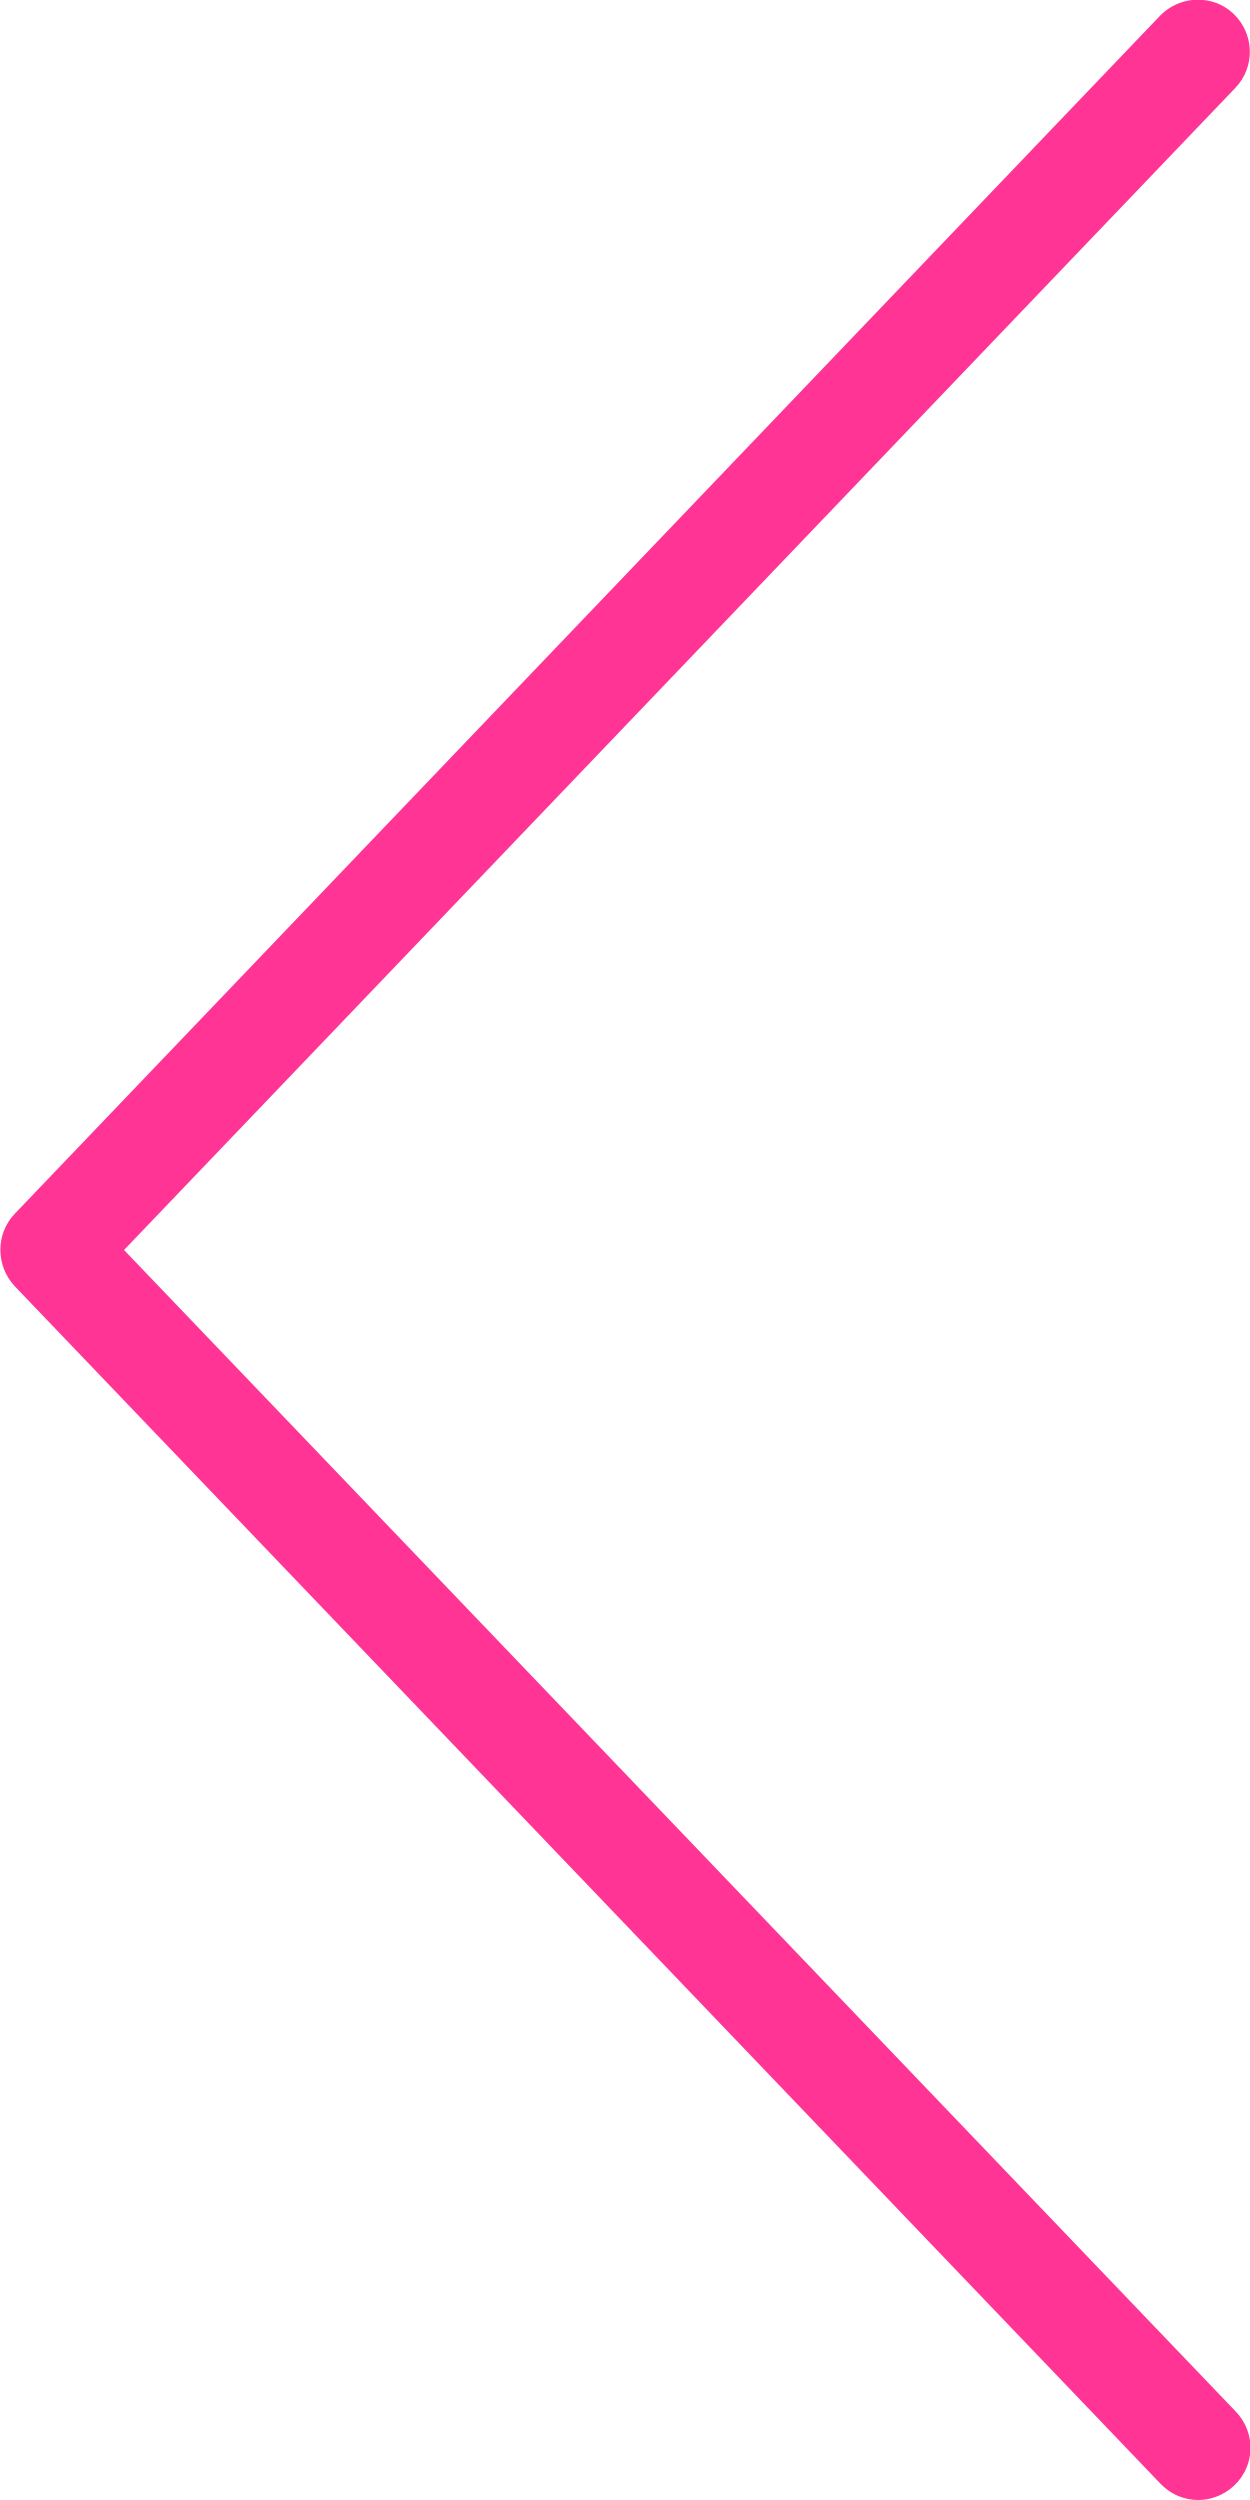
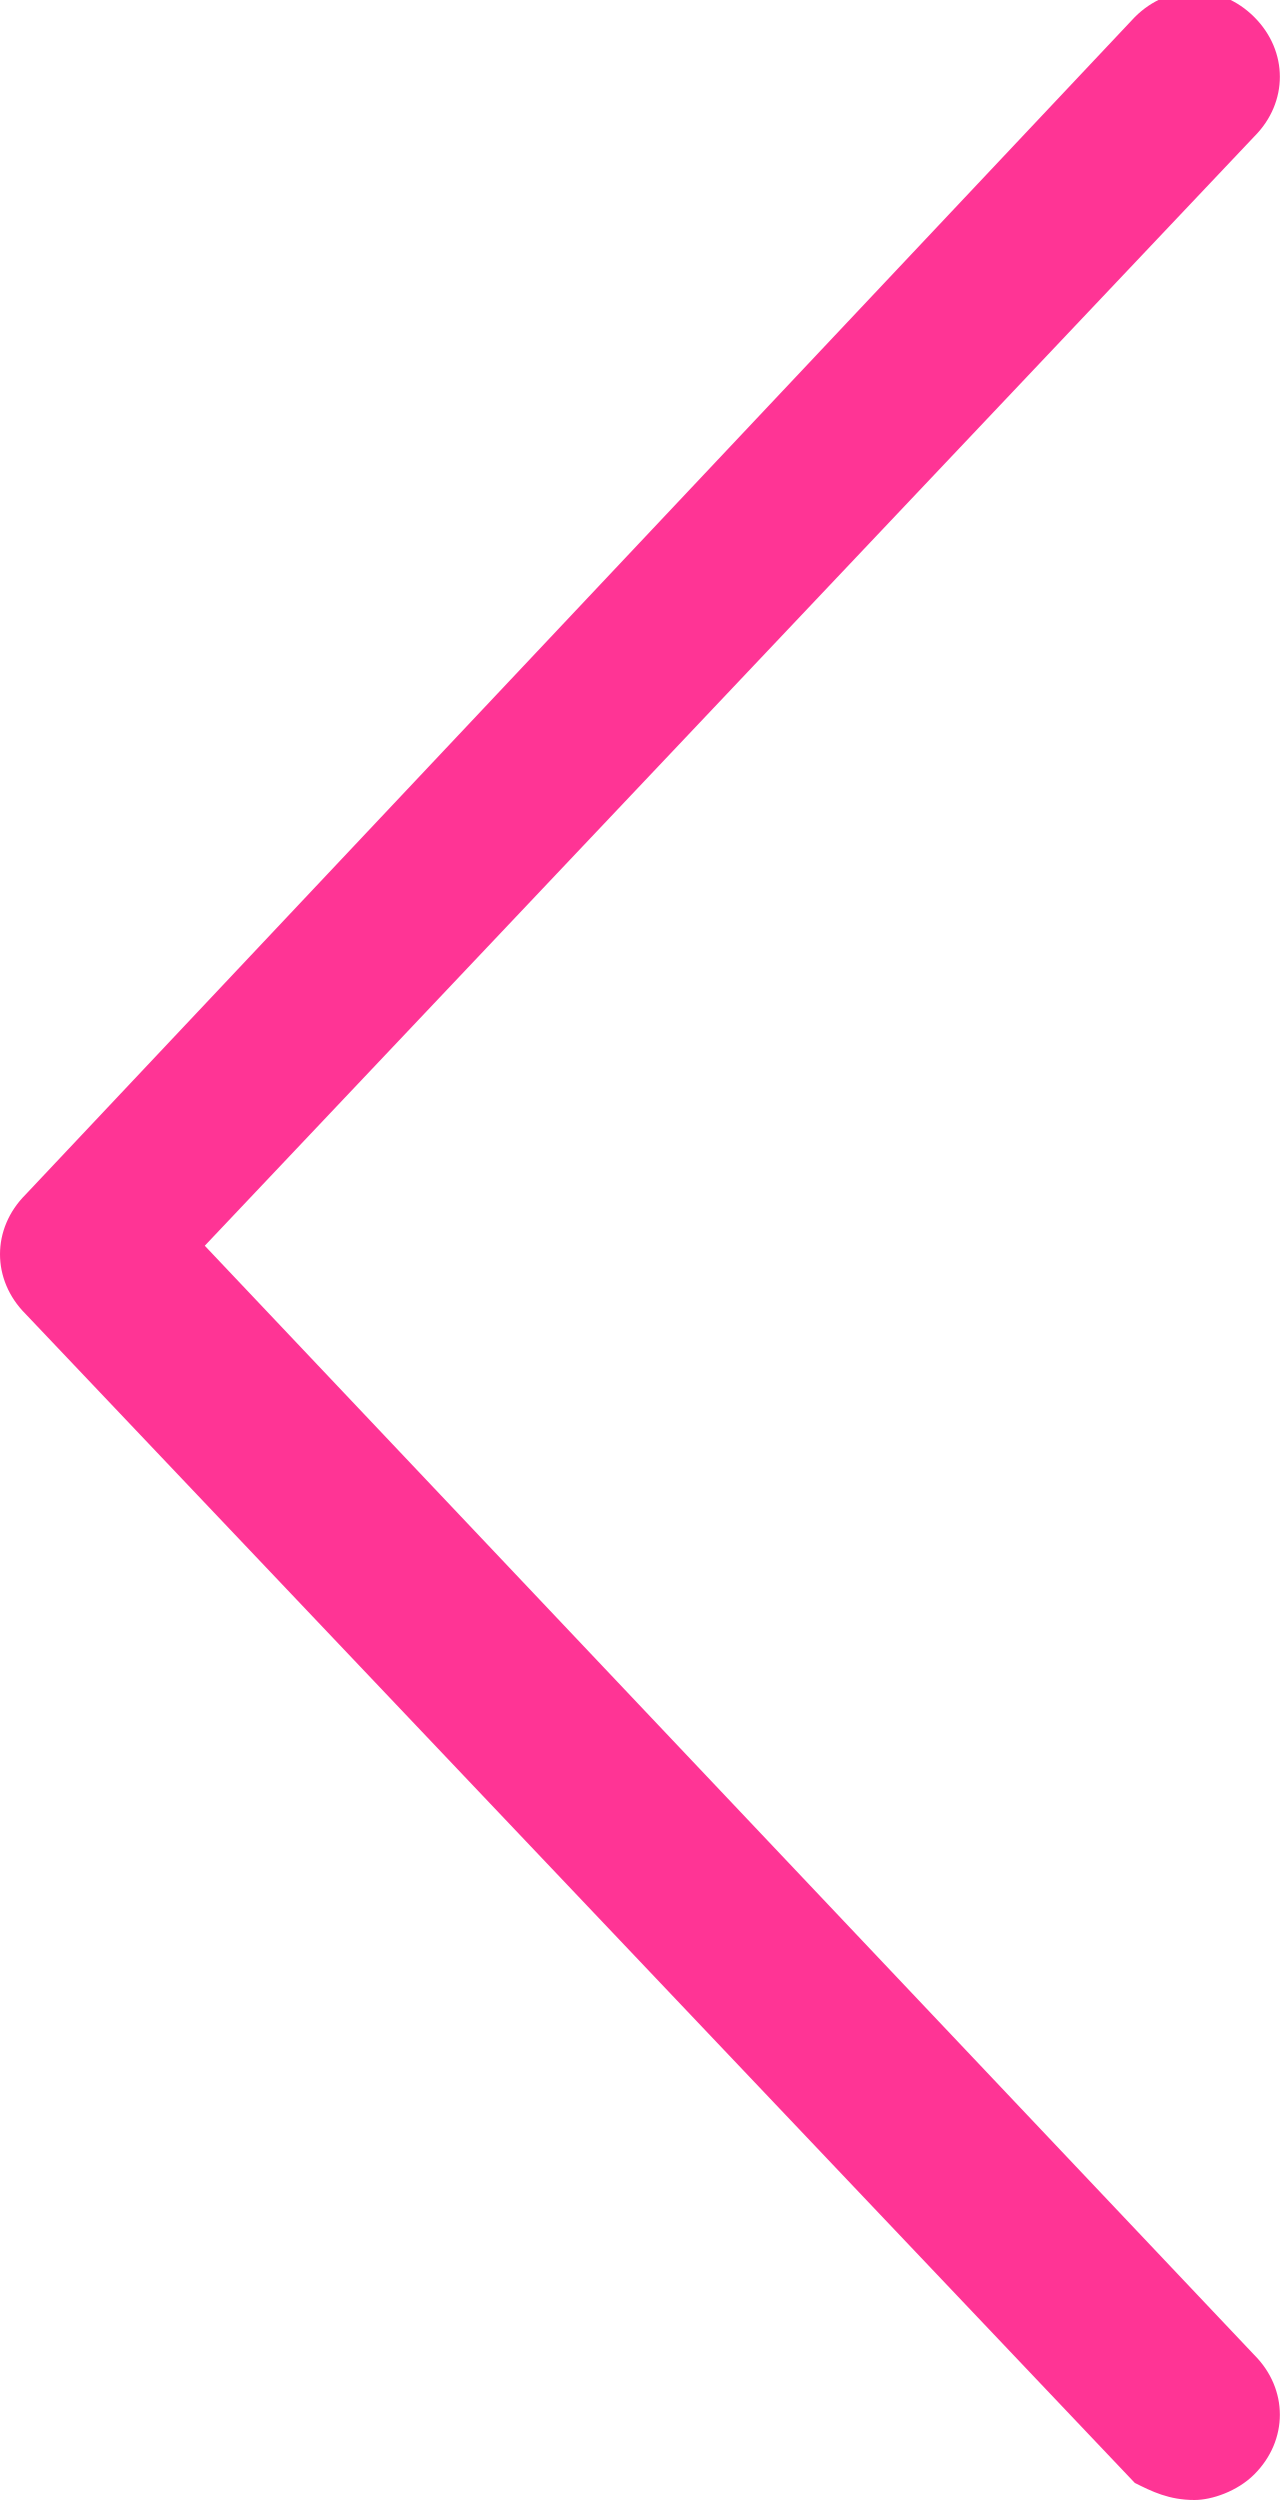
- <svg xmlns="http://www.w3.org/2000/svg" viewBox="0 0 256 512">
-   <path d="M25.4 256L253 18c4.1-4.3 3.9-11-.3-15.1s-11-3.9-15.1.3L3 248.6c-3.9 4.1-3.9 10.6 0 14.8l234.7 245.3c2.1 2.2 4.9 3.3 7.7 3.3 2.6 0 5.3-1 7.4-3 4.3-4.1 4.4-10.8.3-15.1L25.4 256z" fill="#ff3495" />
+ <svg xmlns="http://www.w3.org/2000/svg" viewBox="0 0 15 29.3">
+   <path d="M14 29.3c.2 0 .5-.1.7-.3.4-.4.4-1 0-1.4l-12.3-13 12.3-13c.4-.4.4-1 0-1.4-.4-.4-1-.4-1.4 0L.3 14c-.4.4-.4 1 0 1.4l13 13.7c.2.1.4.2.7.2z" fill="#ff3495" />
</svg>
